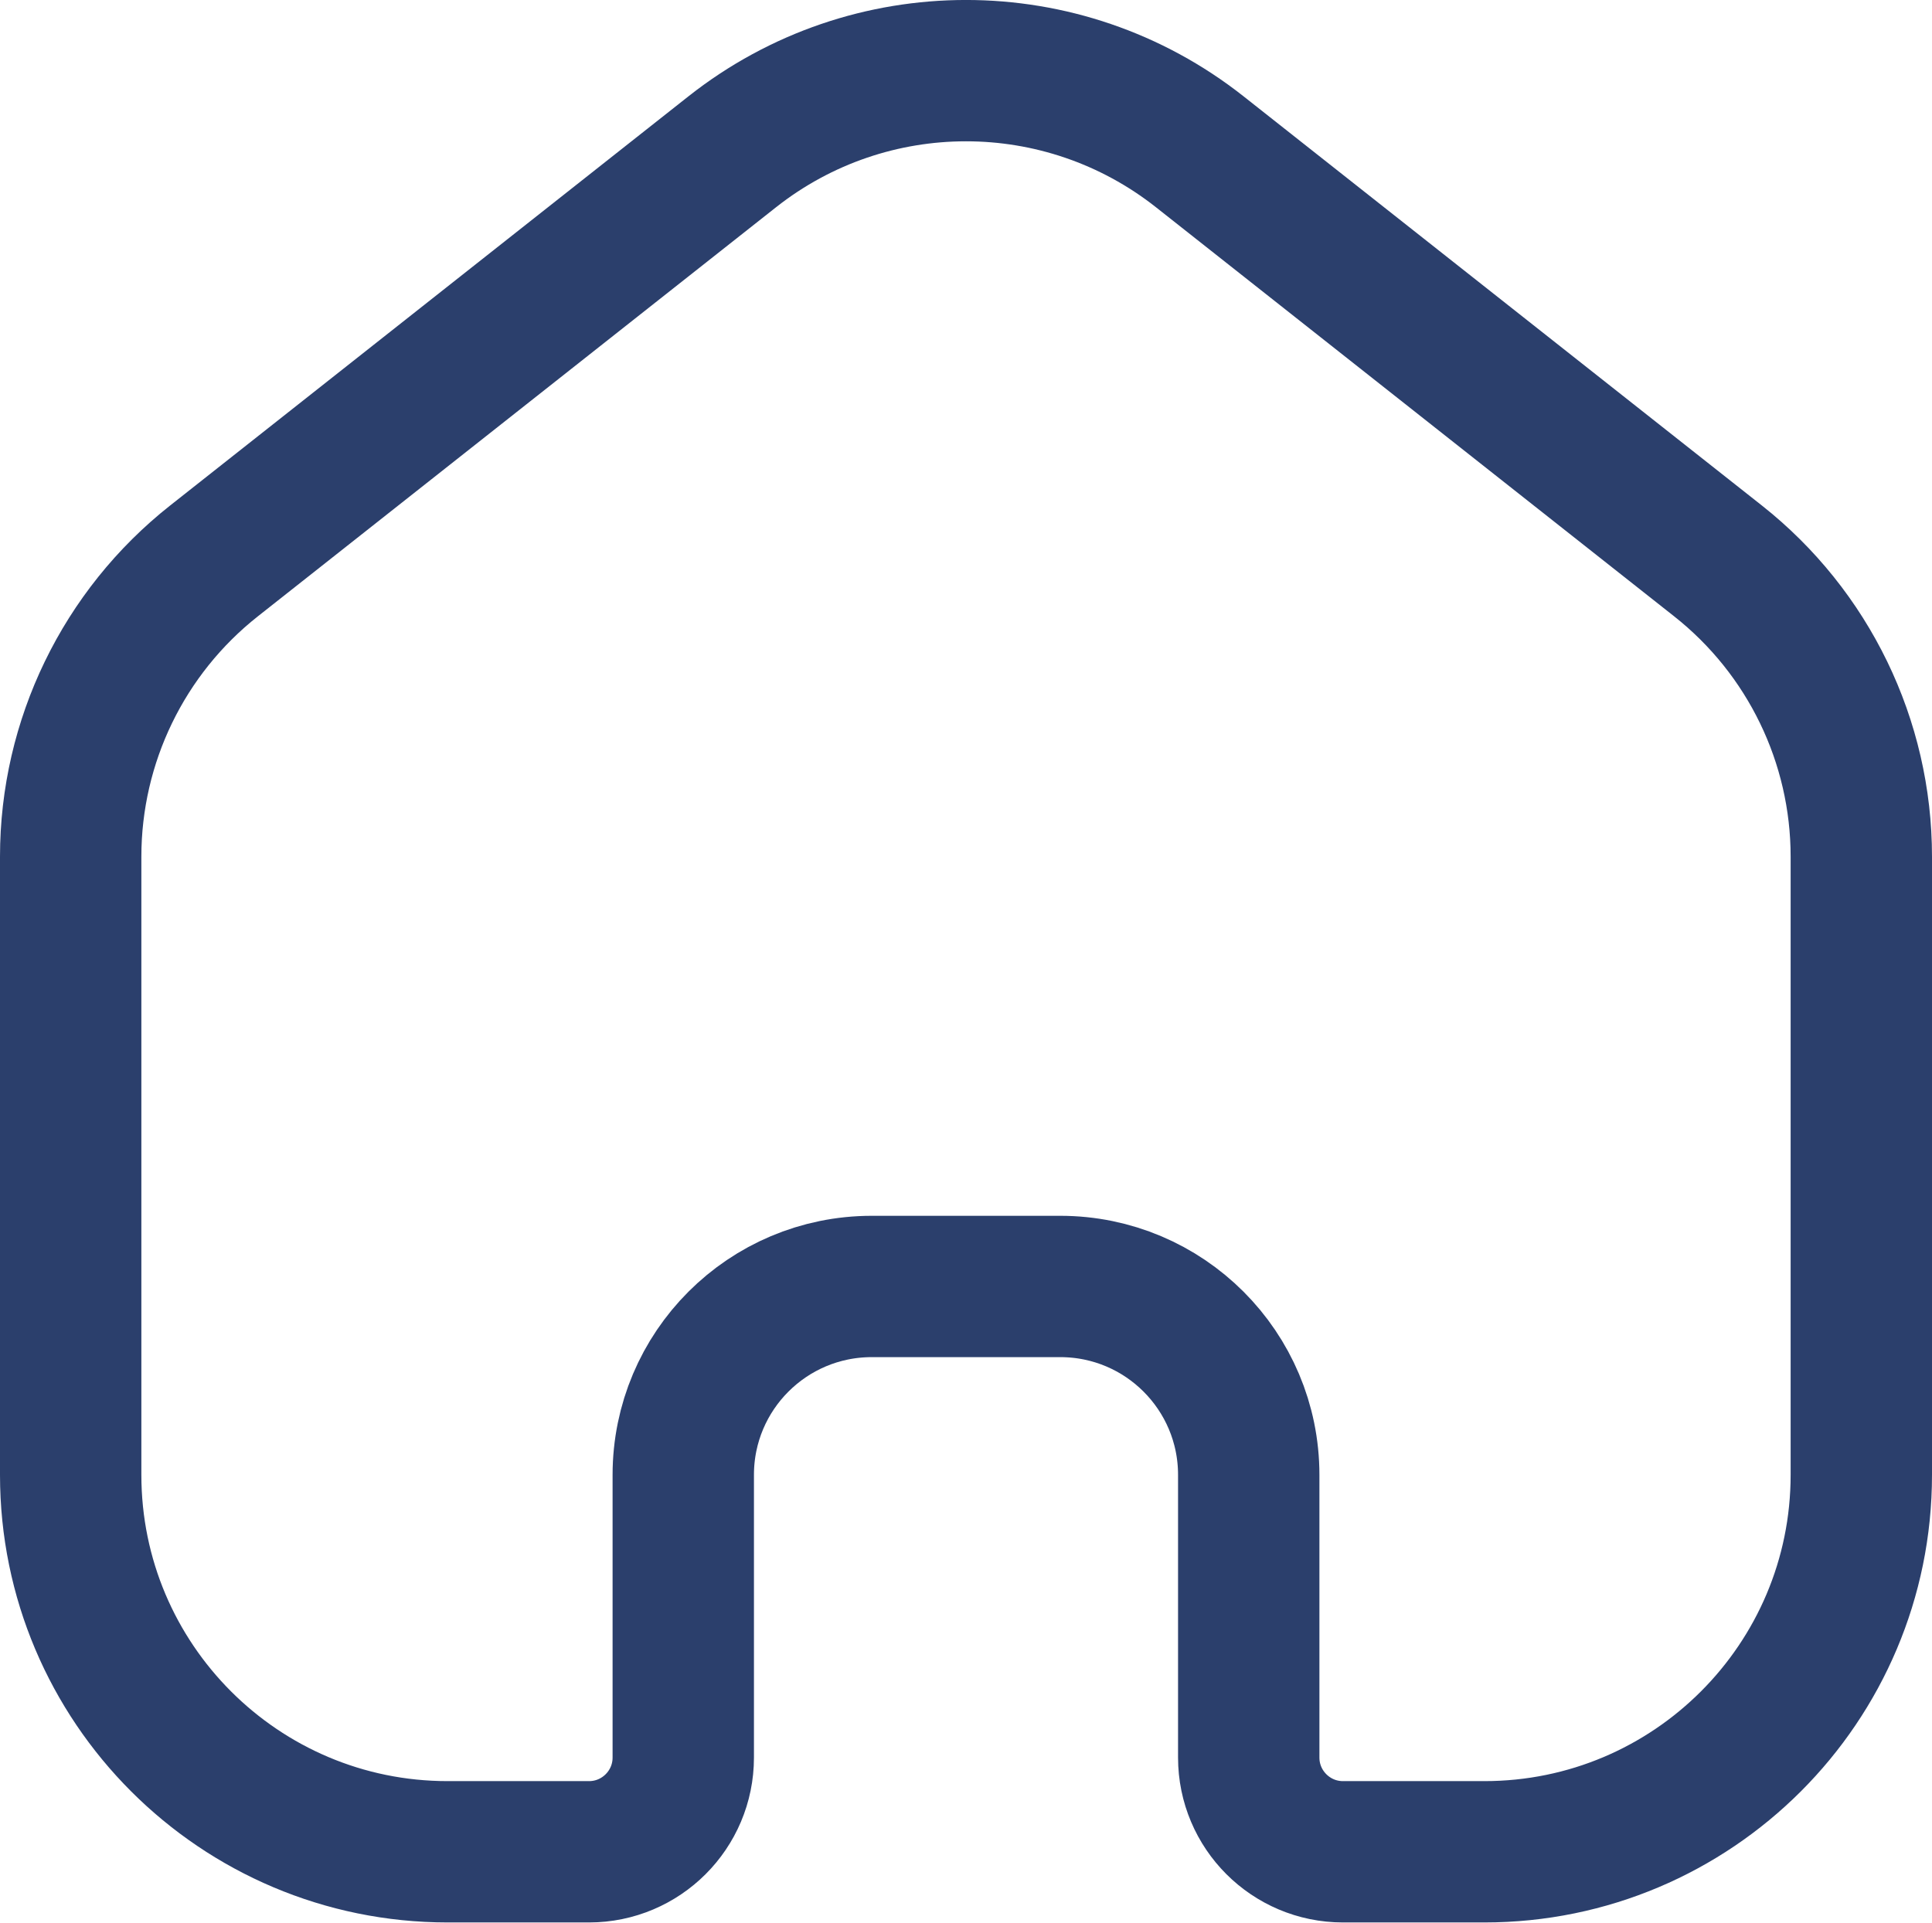
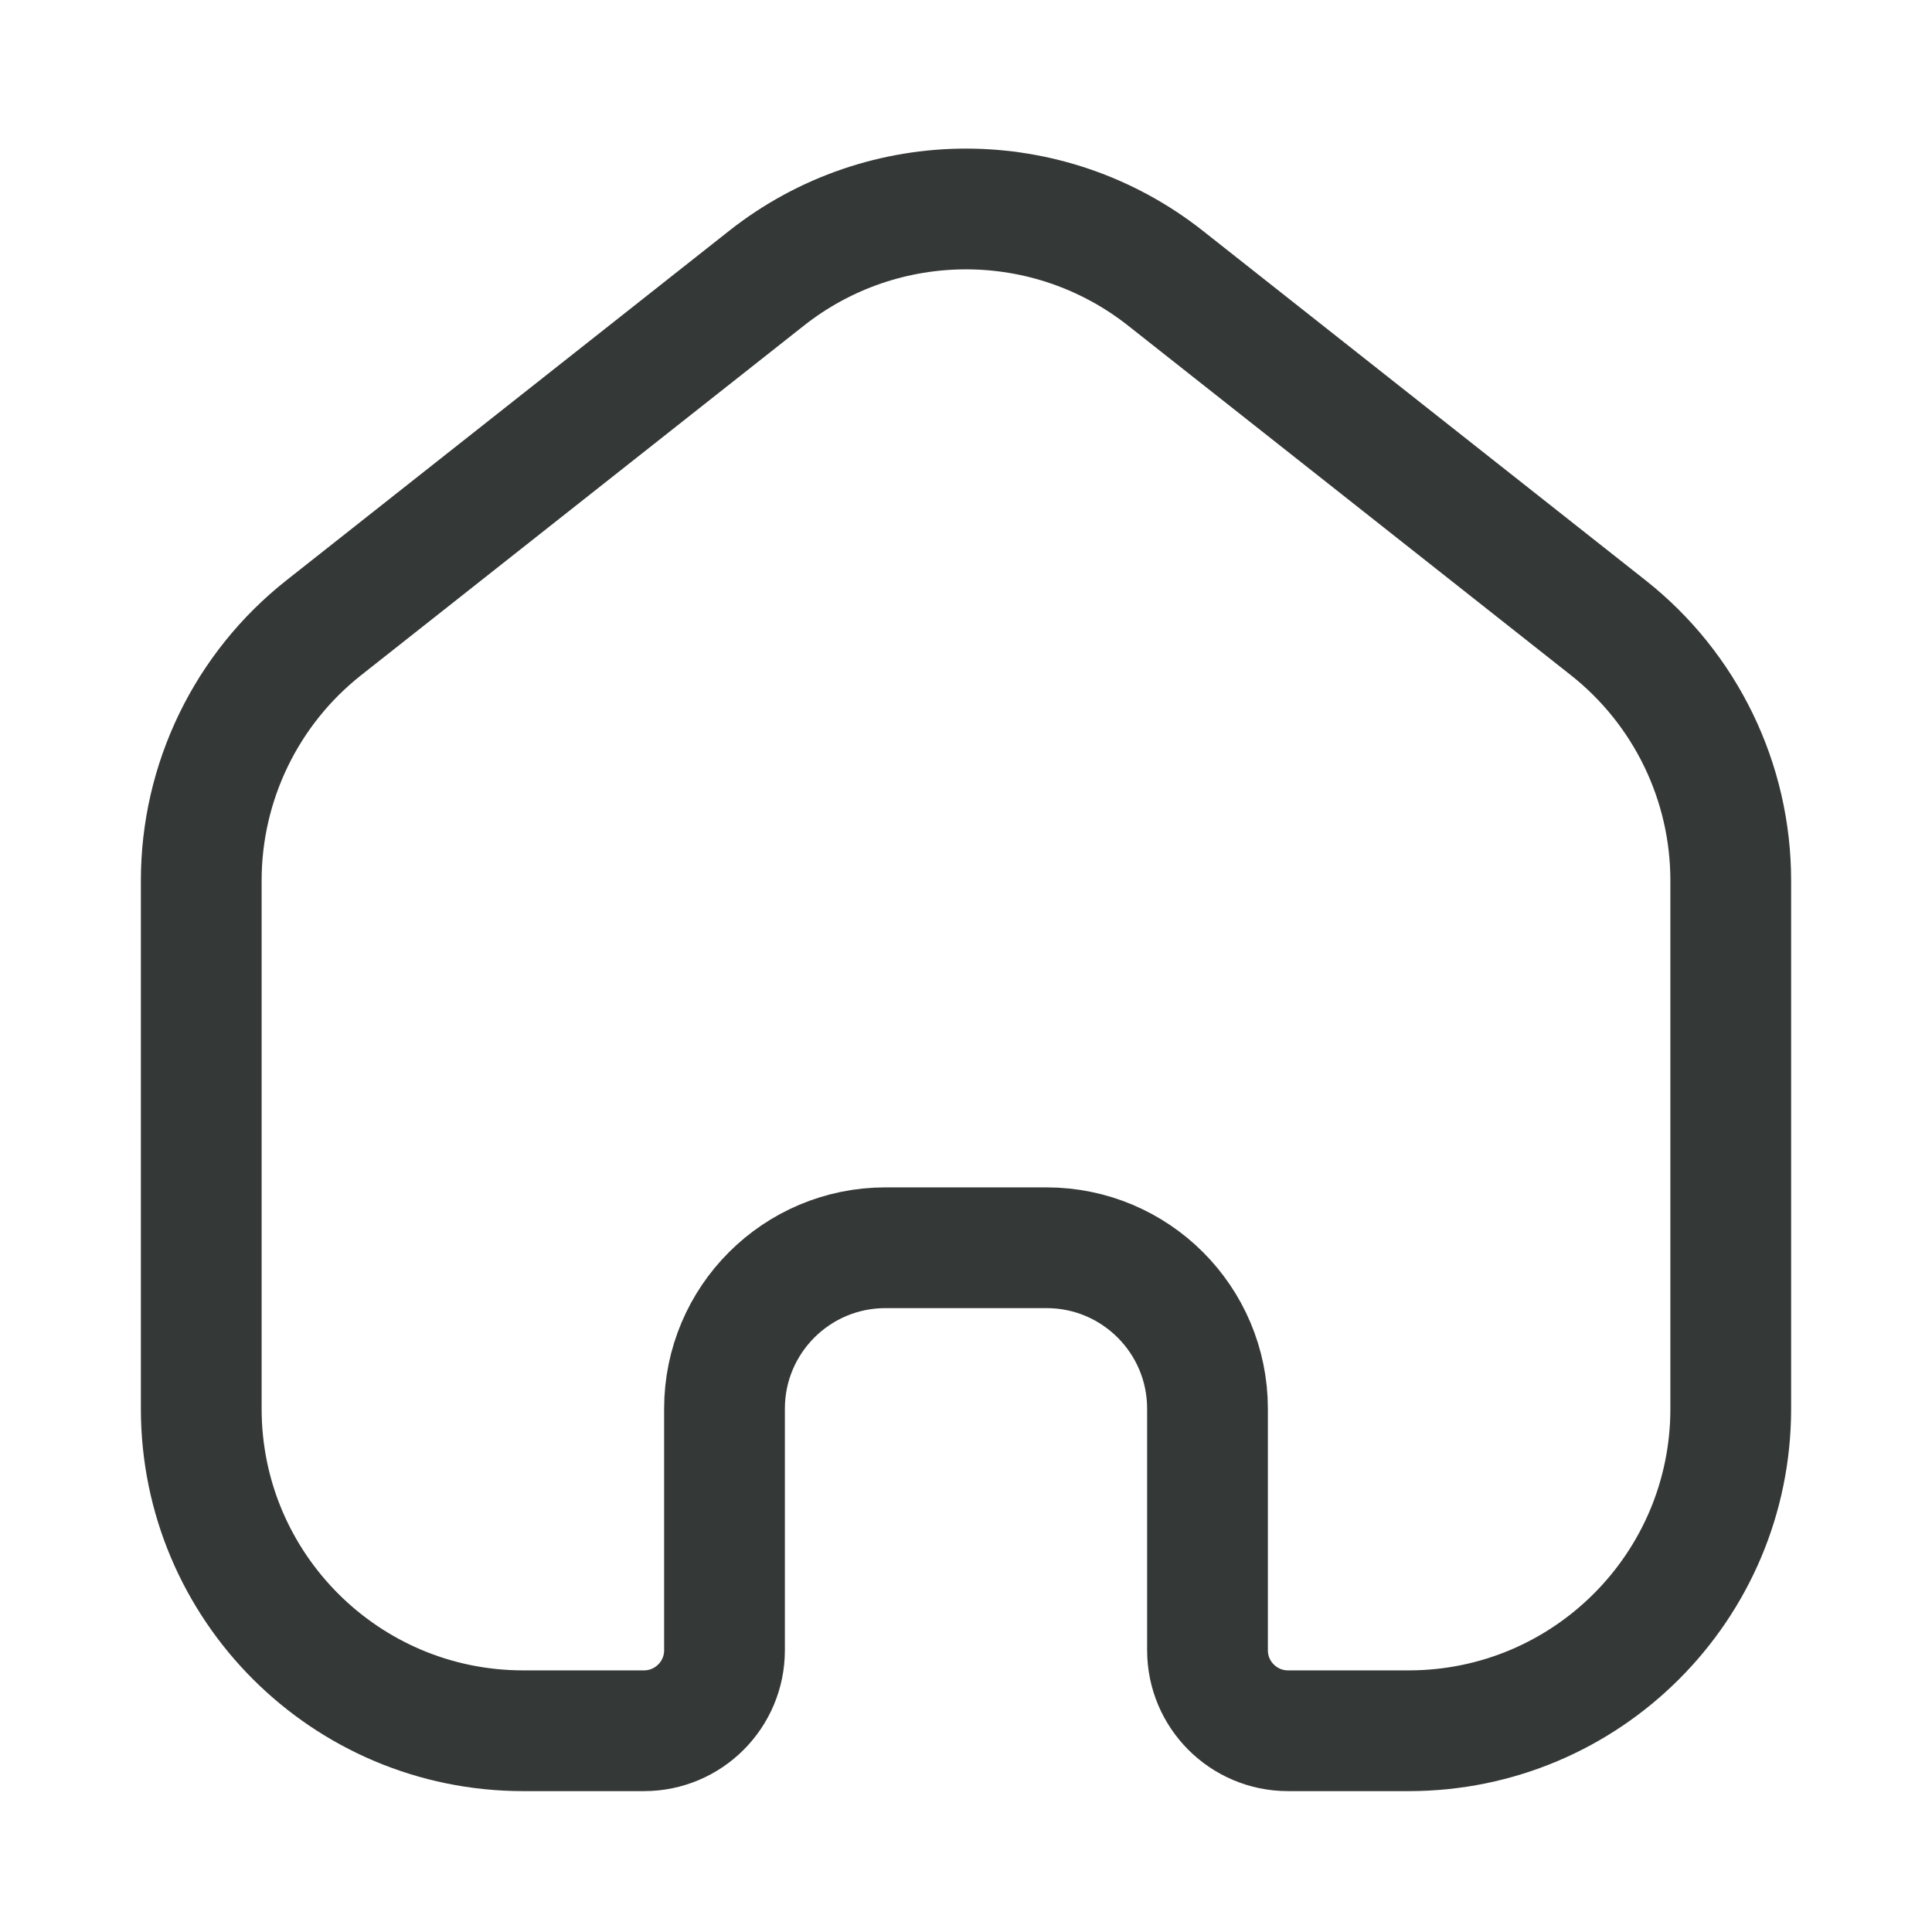
- <svg xmlns="http://www.w3.org/2000/svg" preserveAspectRatio="none" overflow="visible" style="display: block;" width="20.5" height="20.404" viewBox="0 0 20.5 20.404" fill="none">
-   <path id="Rectangle 74" d="M0.75 9.092C0.75 7.868 1.311 6.711 2.271 5.953L7.771 1.61C9.225 0.463 11.275 0.463 12.729 1.61L18.229 5.953C19.189 6.711 19.75 7.868 19.75 9.092V15.654C19.75 17.863 17.959 19.654 15.75 19.654H14.25C13.698 19.654 13.25 19.206 13.25 18.654V15.654C13.25 14.549 12.355 13.654 11.25 13.654H9.25C8.145 13.654 7.25 14.549 7.25 15.654V18.654C7.25 19.206 6.802 19.654 6.25 19.654H4.75C2.541 19.654 0.75 17.863 0.75 15.654L0.75 9.092Z" stroke="#2B3F6C" stroke-width="1.5" />
+ <svg xmlns="http://www.w3.org/2000/svg" width="24" height="24" viewBox="0 0 24 24" fill="none">
+   <path d="M2.5 10.938C2.5 9.714 3.061 8.557 4.021 7.799L9.521 3.457C10.975 2.309 13.025 2.309 14.479 3.457L19.979 7.799C20.939 8.557 21.5 9.714 21.5 10.938V17.5C21.5 19.709 19.709 21.5 17.5 21.5H16C15.448 21.5 15 21.052 15 20.5V17.5C15 16.395 14.105 15.5 13 15.5H11C9.895 15.5 9 16.395 9 17.5V20.5C9 21.052 8.552 21.5 8 21.5H6.5C4.291 21.5 2.5 19.709 2.5 17.5L2.5 10.938Z" stroke="#343836" stroke-width="1.5" />
</svg>
